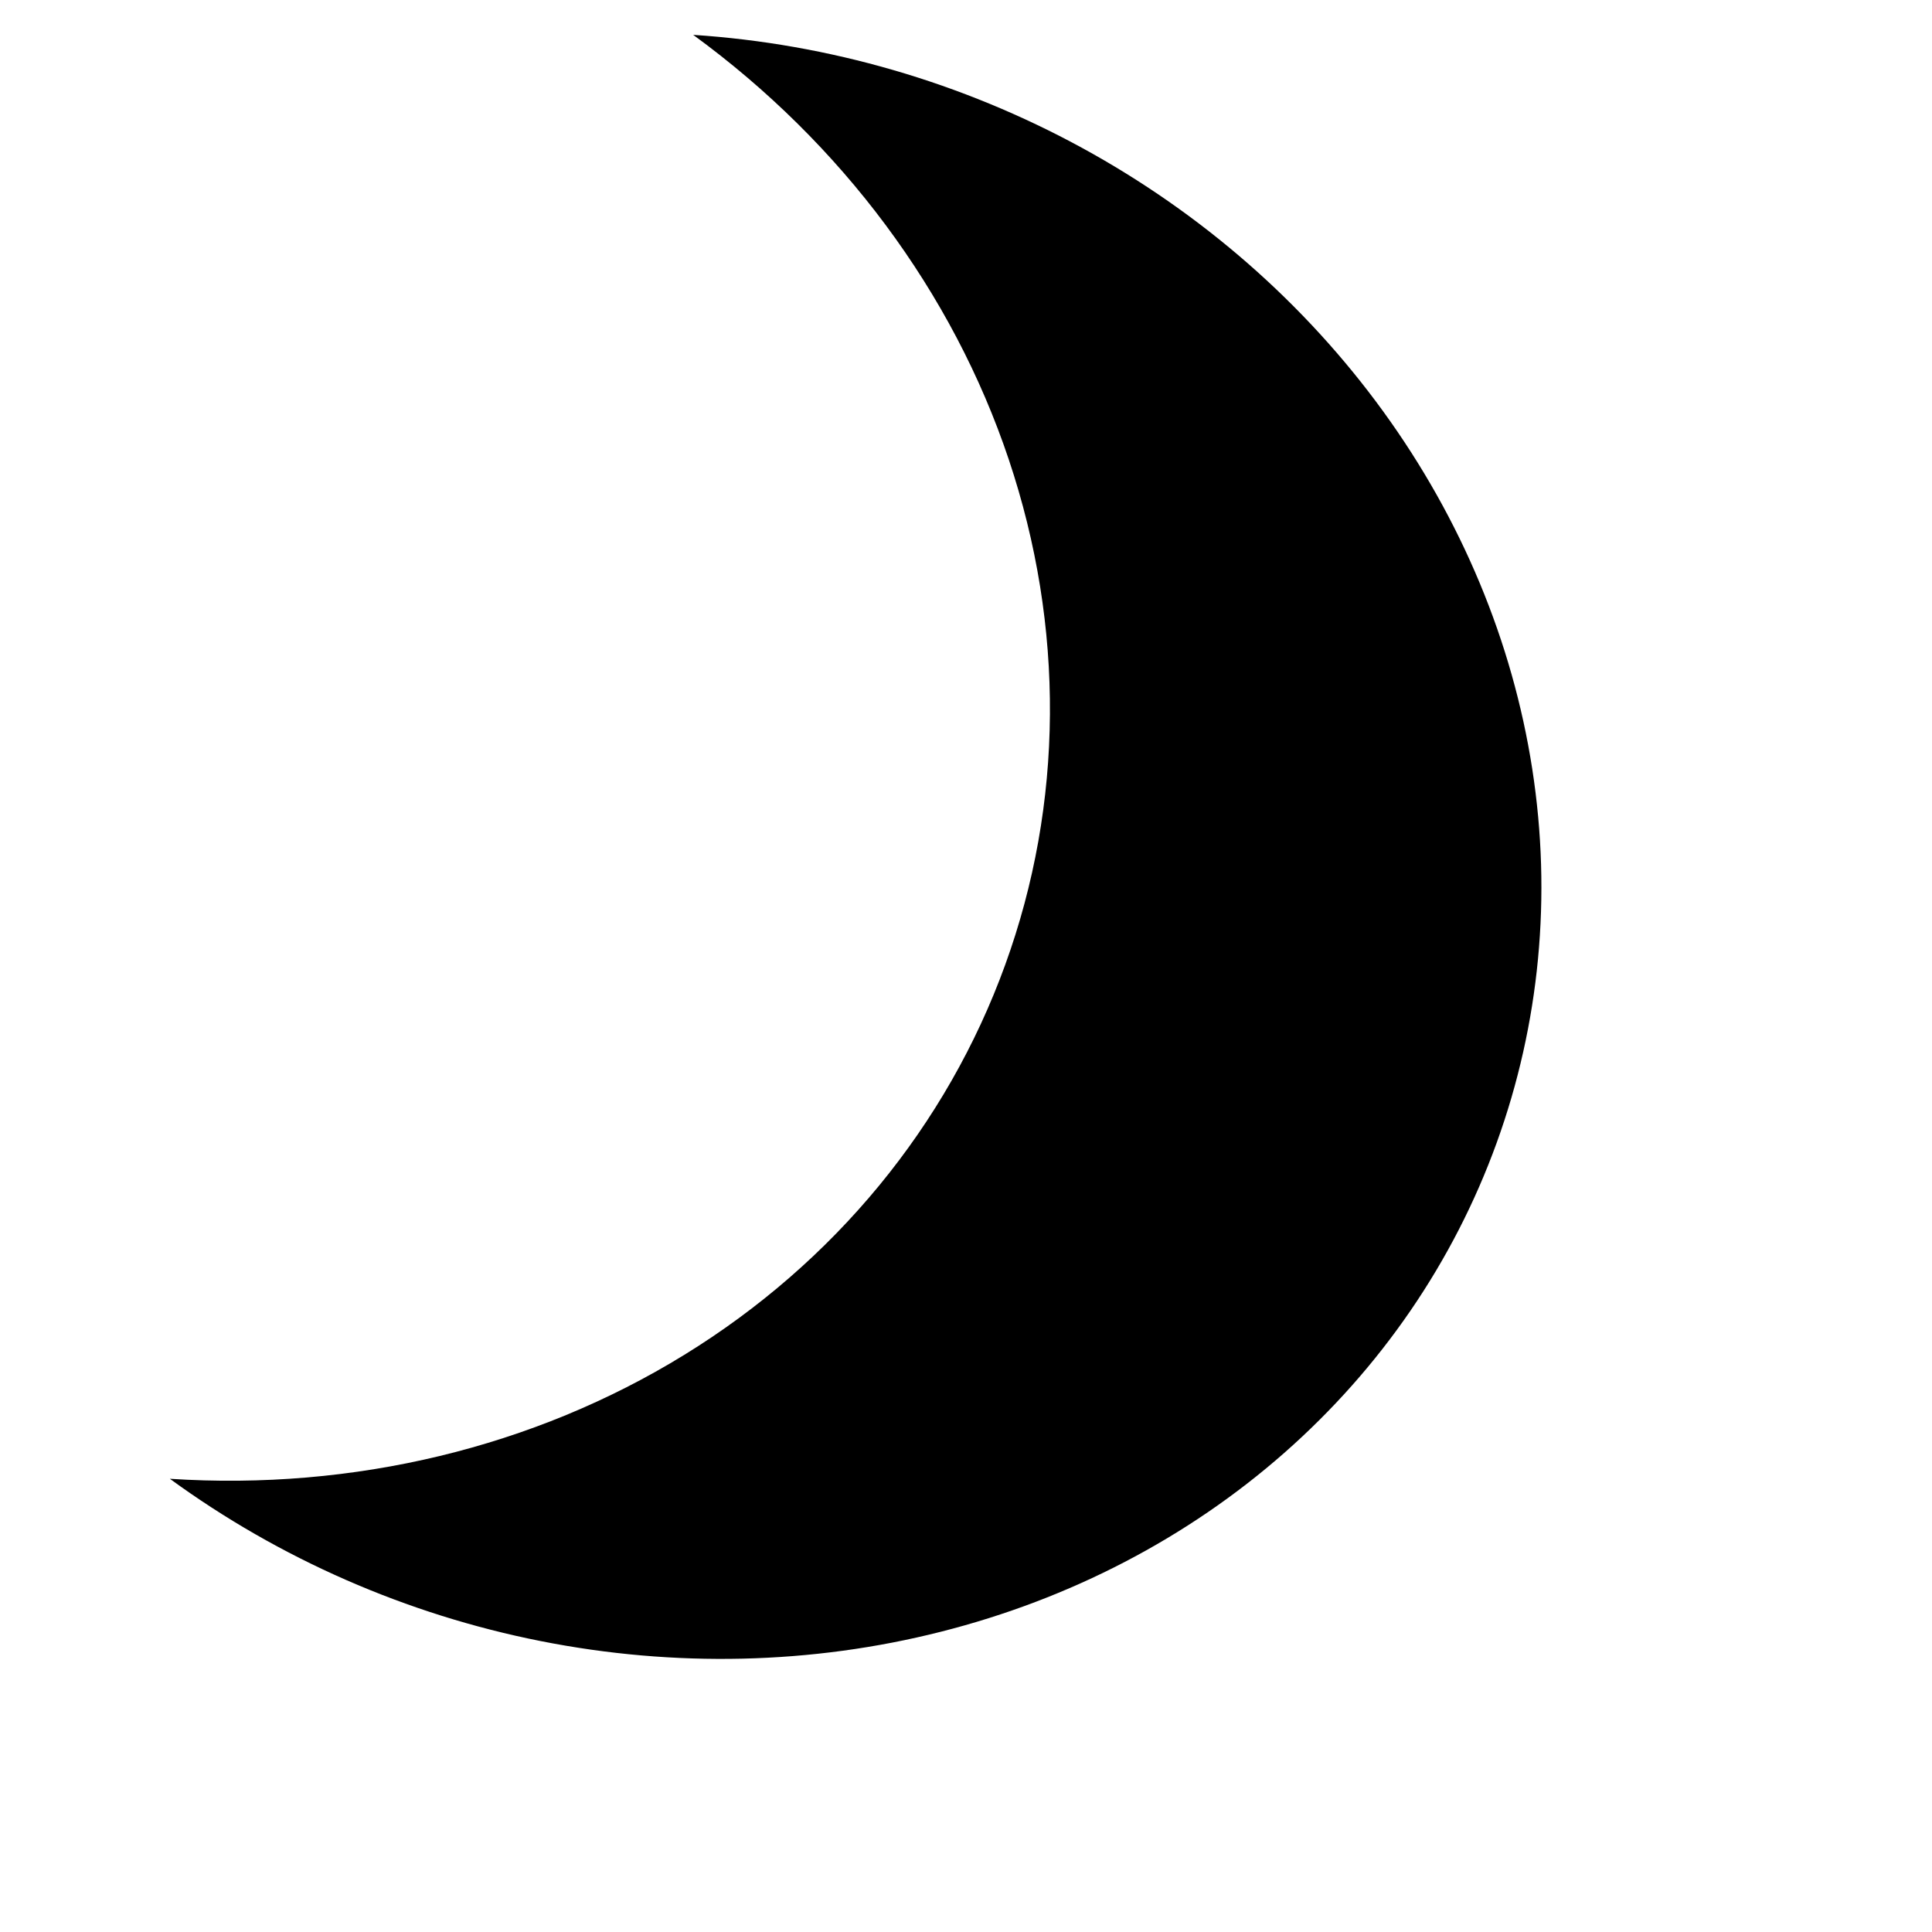
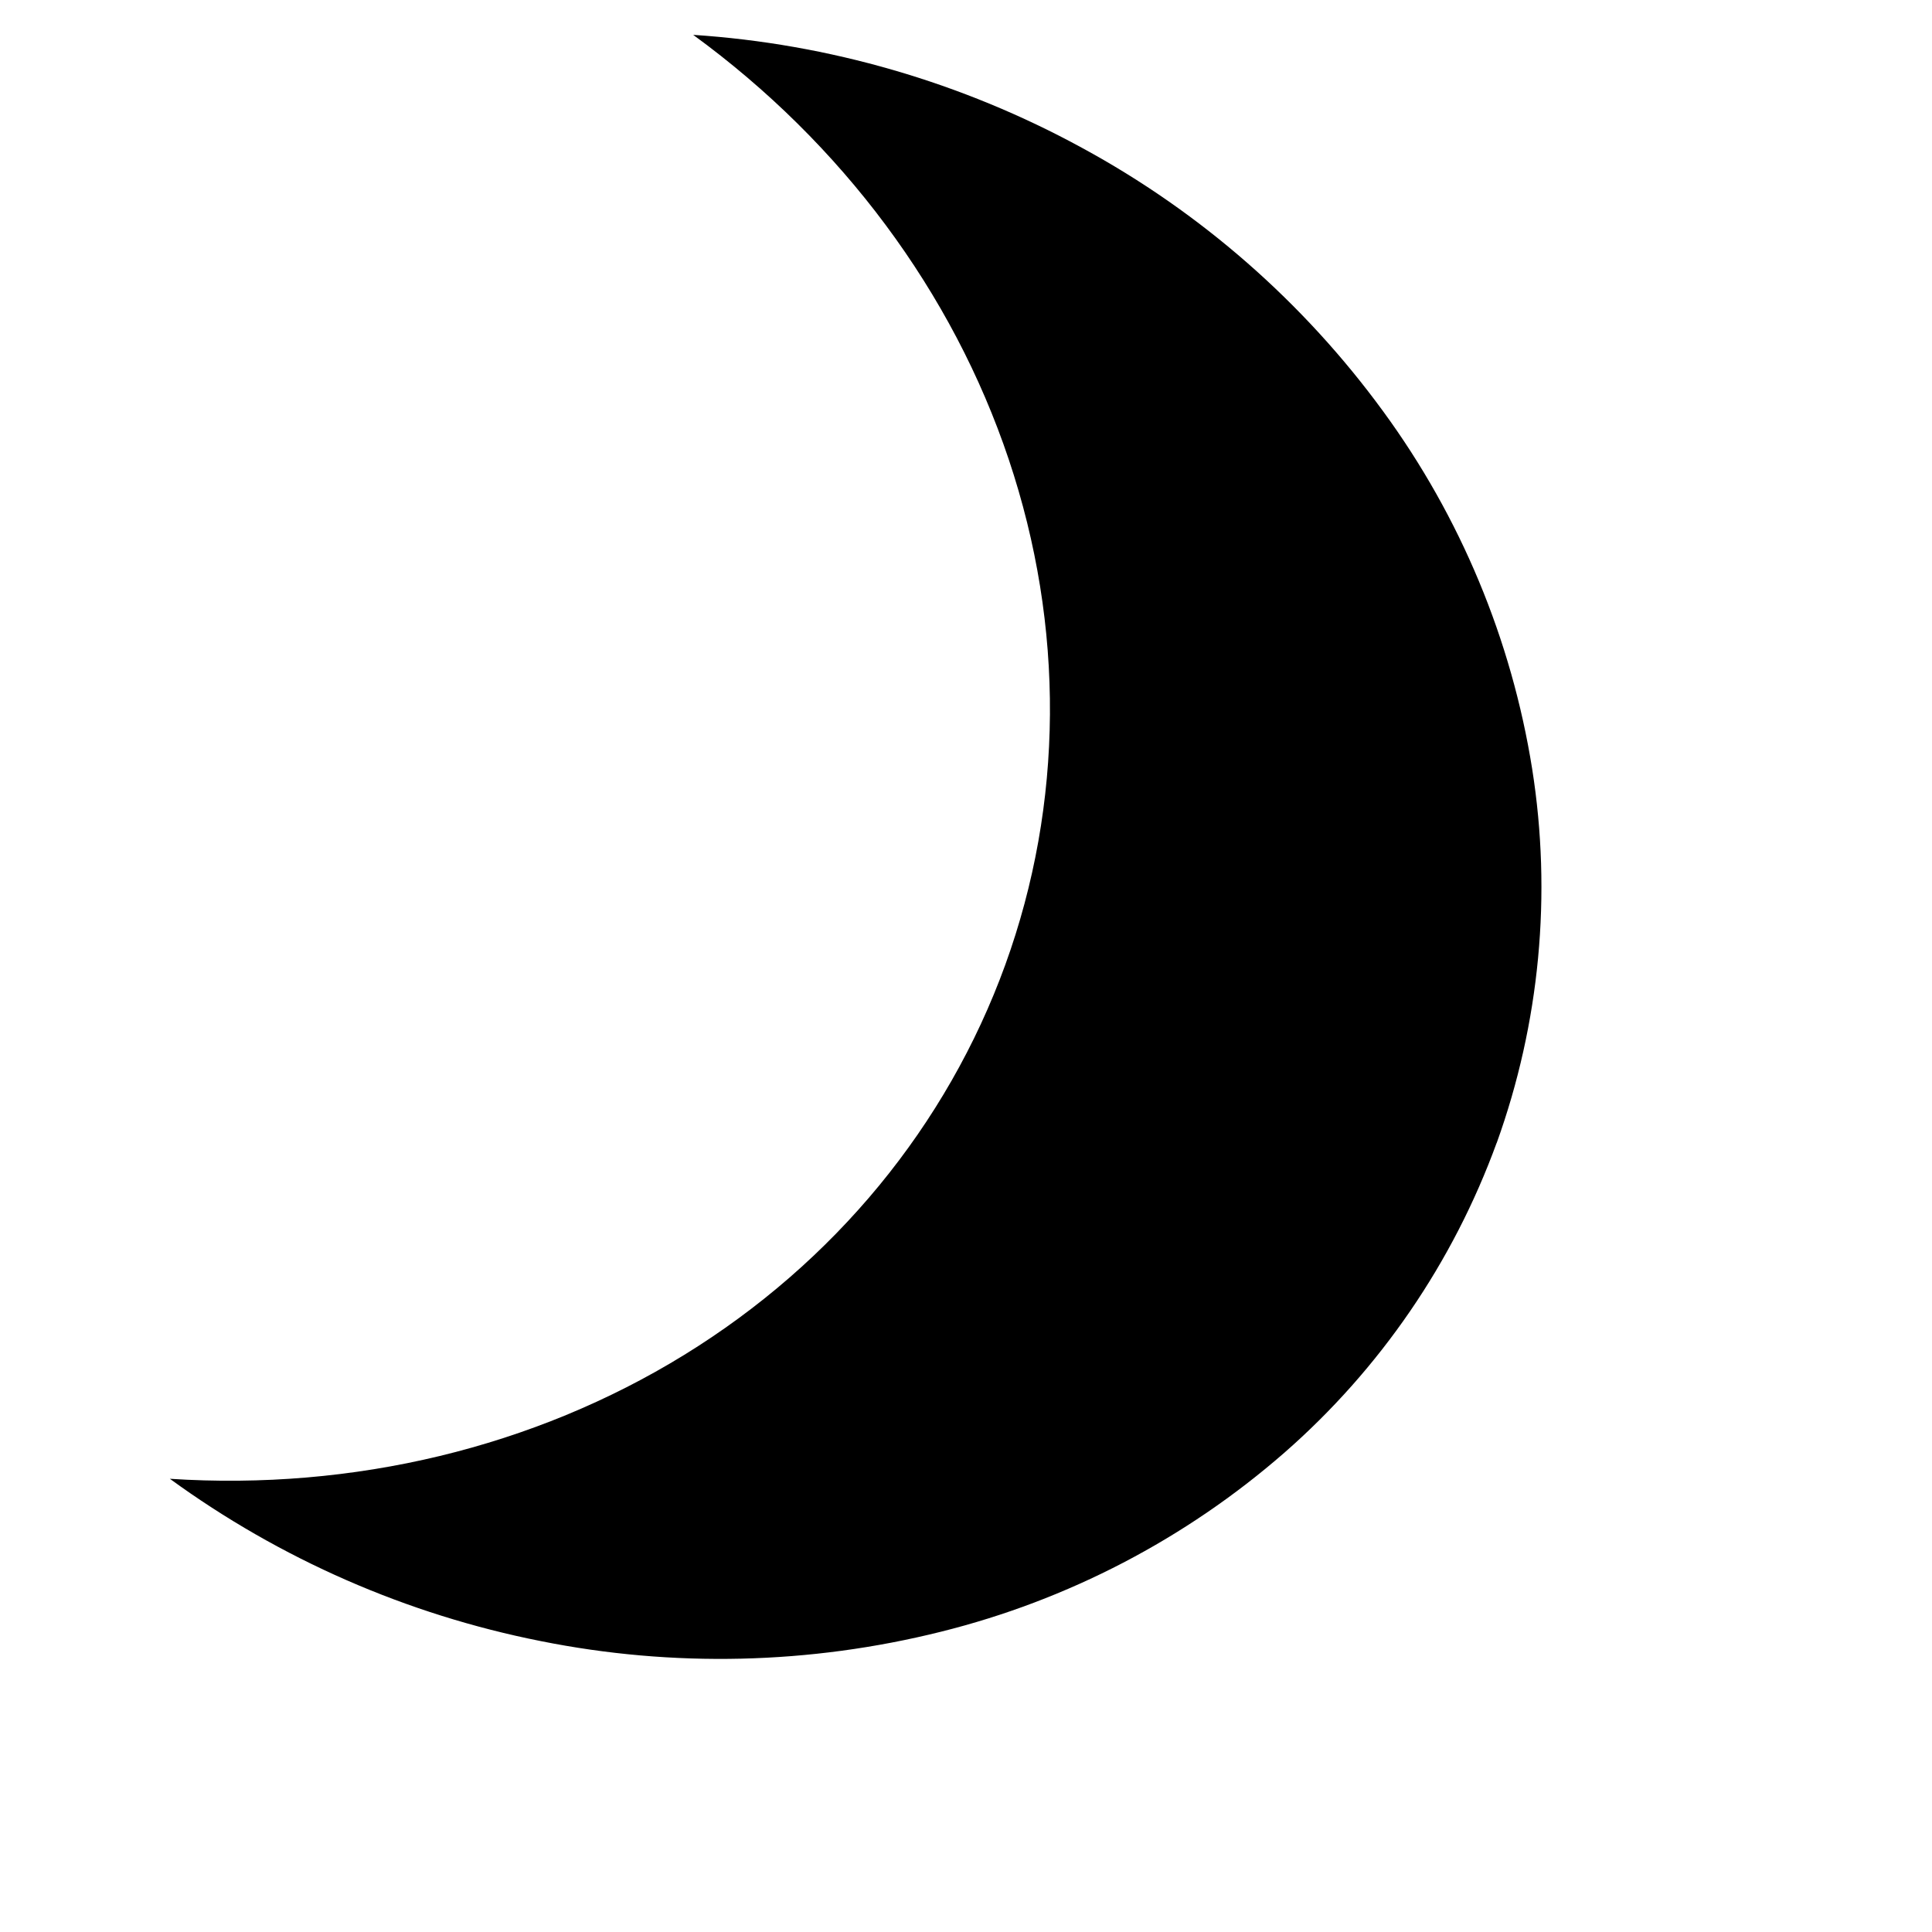
- <svg xmlns="http://www.w3.org/2000/svg" width="24" height="24" viewBox="0 0 24 24">
-   <path d="M18.592 14.197C18.057 15.674 17.154 16.992 15.954 18.048C14.755 19.103 13.293 19.864 11.688 20.27C10.084 20.677 8.38 20.716 6.716 20.386C5.052 20.056 3.474 19.365 2.11 18.37C4.394 18.519 6.632 17.98 8.498 16.832C10.365 15.684 11.762 13.985 12.487 11.985C13.213 9.984 13.228 7.785 12.531 5.707C11.834 3.629 10.46 1.782 8.611 0.433C10.296 0.543 11.95 1.023 13.44 1.836C14.929 2.649 16.211 3.771 17.183 5.111C18.155 6.451 18.789 7.972 19.034 9.551C19.279 11.13 19.127 12.721 18.592 14.197Z" />
+ <svg xmlns="http://www.w3.org/2000/svg" width="24" height="24">
+   <path d="M18.592 14.197a9.384 9.384 0 0 1-2.638 3.85 10.253 10.253 0 0 1-4.266 2.223 11.317 11.317 0 0 1-4.972.116A11.684 11.684 0 0 1 2.11 18.37c2.284.149 4.522-.39 6.388-1.538 1.867-1.149 3.264-2.847 3.99-4.847.725-2.001.74-4.2.043-6.278-.697-2.078-2.07-3.925-3.92-5.274 1.685.11 3.34.59 4.829 1.403a11.317 11.317 0 0 1 3.743 3.275 10.253 10.253 0 0 1 1.85 4.44 9.384 9.384 0 0 1-.44 4.646Z" />
</svg>
